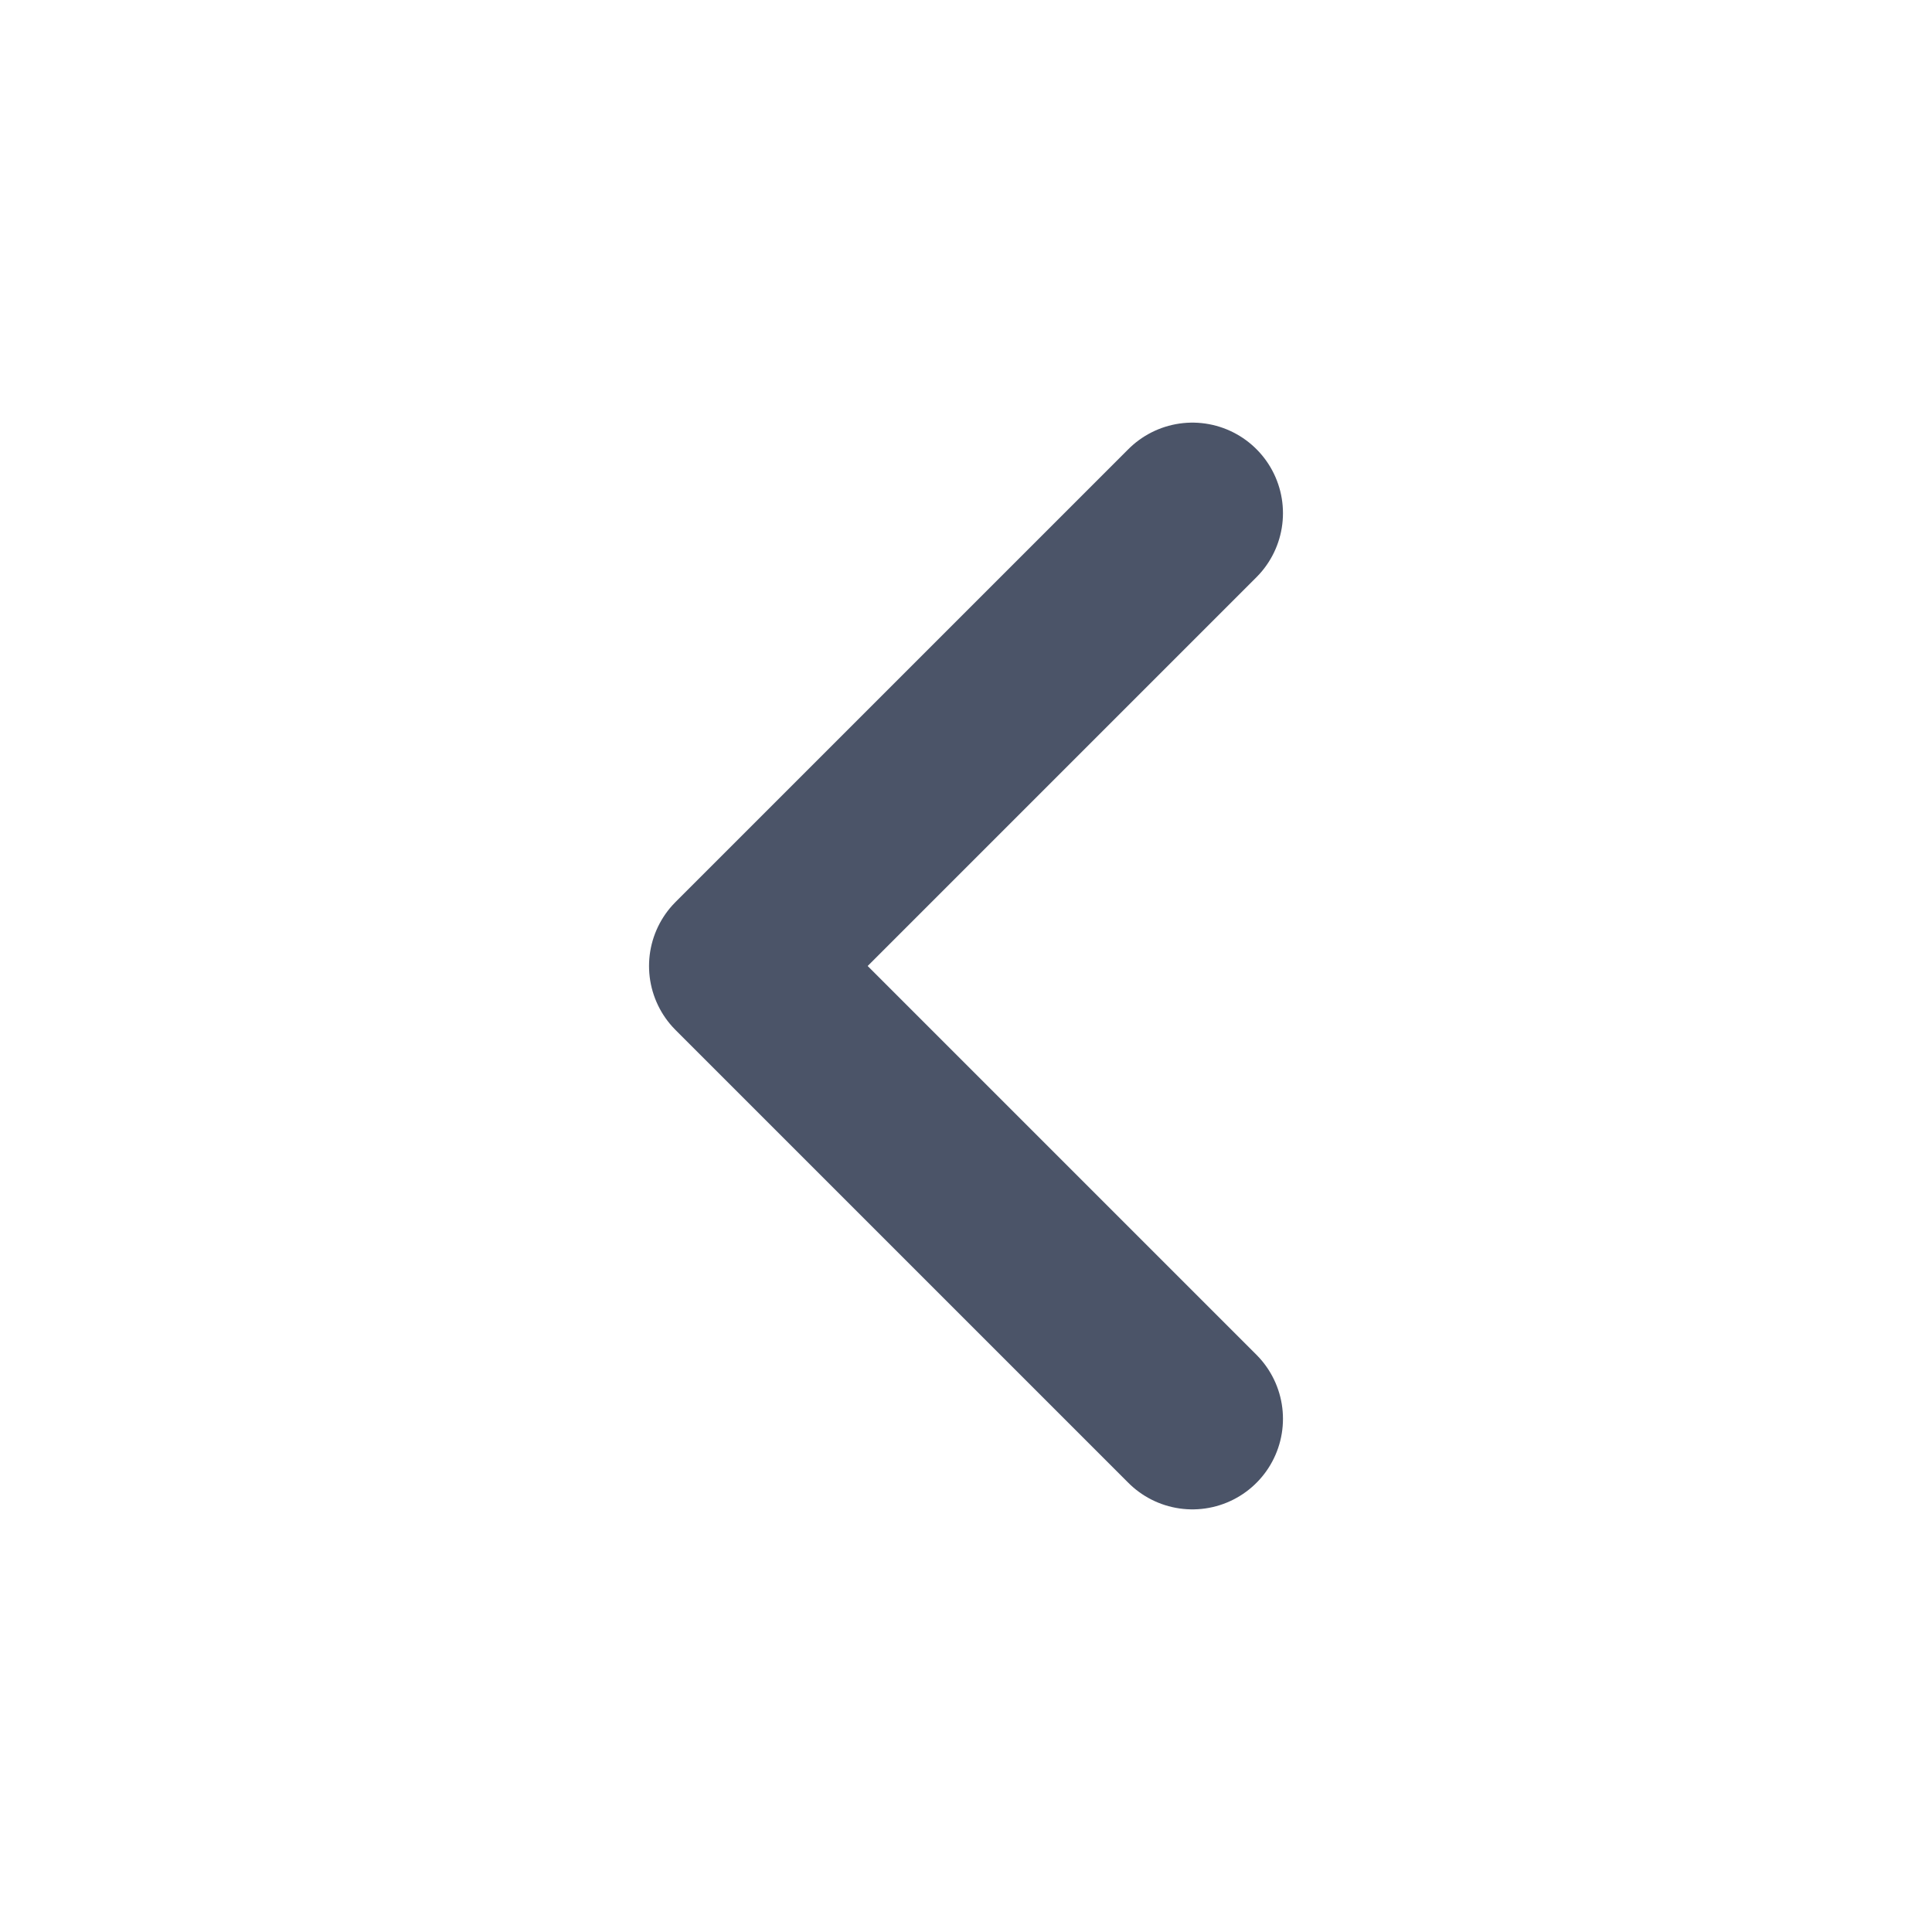
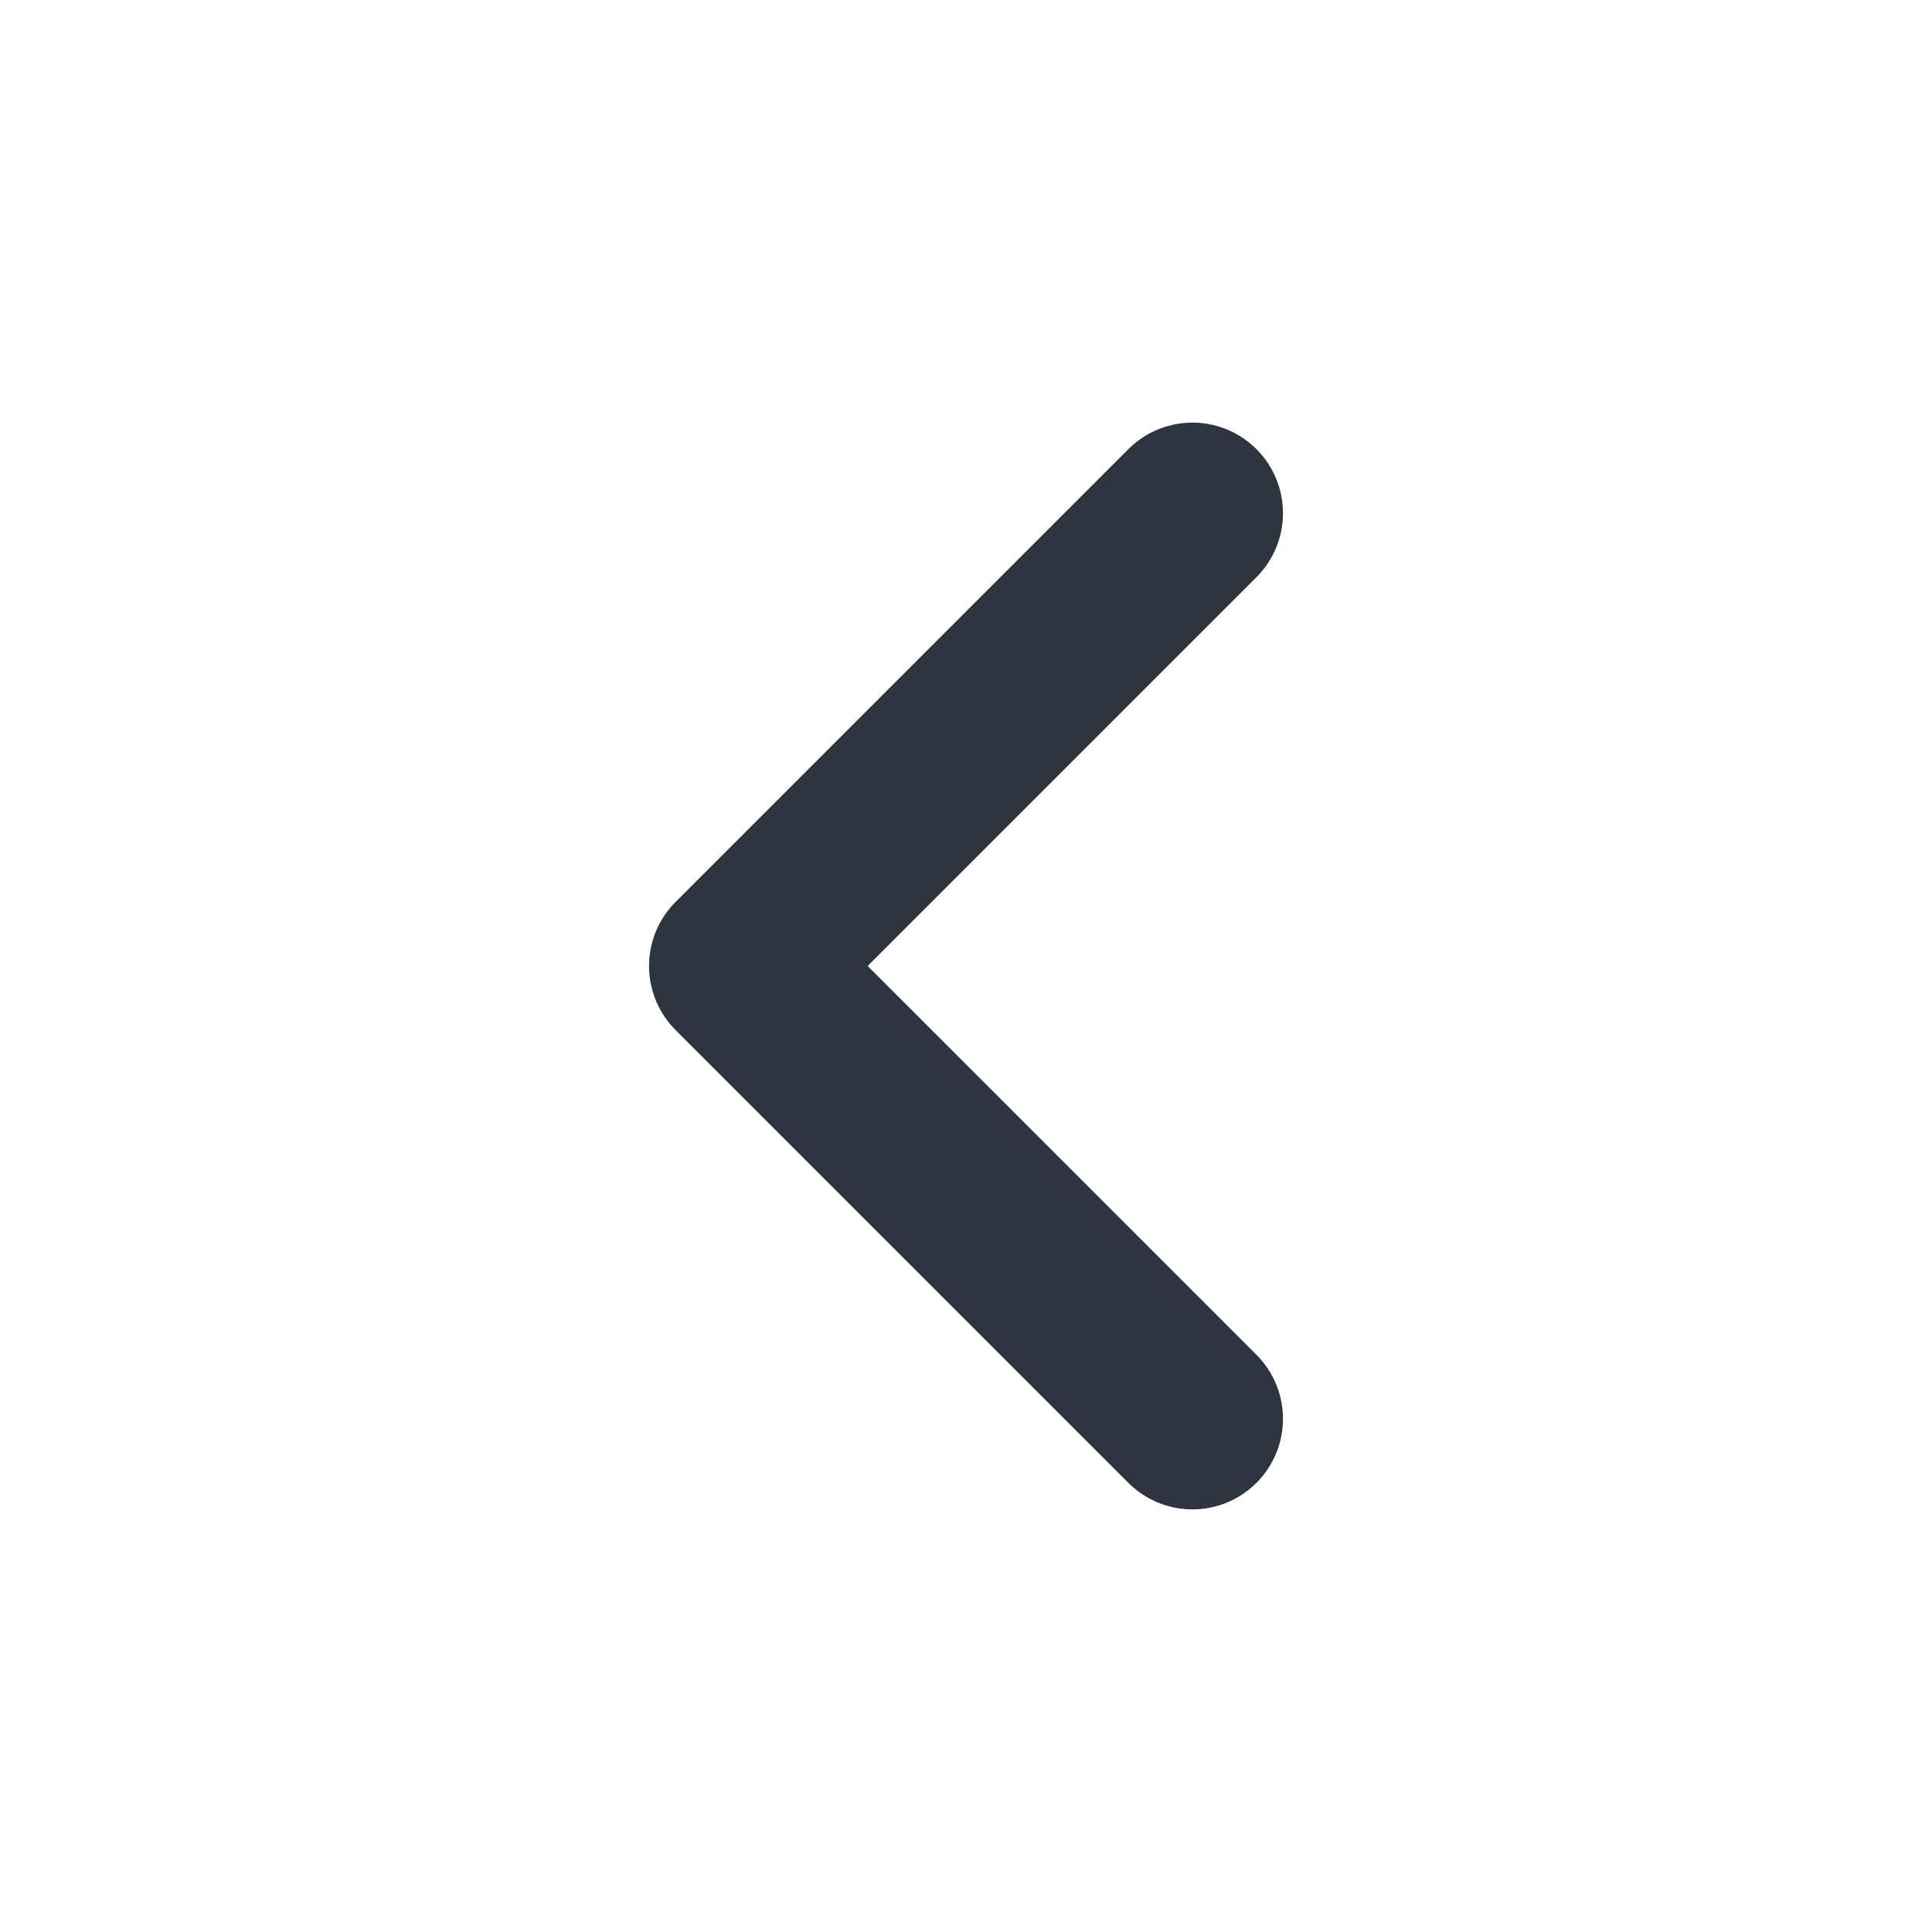
<svg xmlns="http://www.w3.org/2000/svg" width="32" height="32" viewBox="0 0 32 32" fill="none">
-   <path d="M19.75 23.5L12.25 16L19.75 8.5" stroke="#4B5468" stroke-width="3" stroke-linecap="round" stroke-linejoin="round" />
+   <path d="M19.75 23.5L12.25 16L19.75 8.5" stroke="#2E3440" stroke-width="3" stroke-linecap="round" stroke-linejoin="round" />
</svg>
